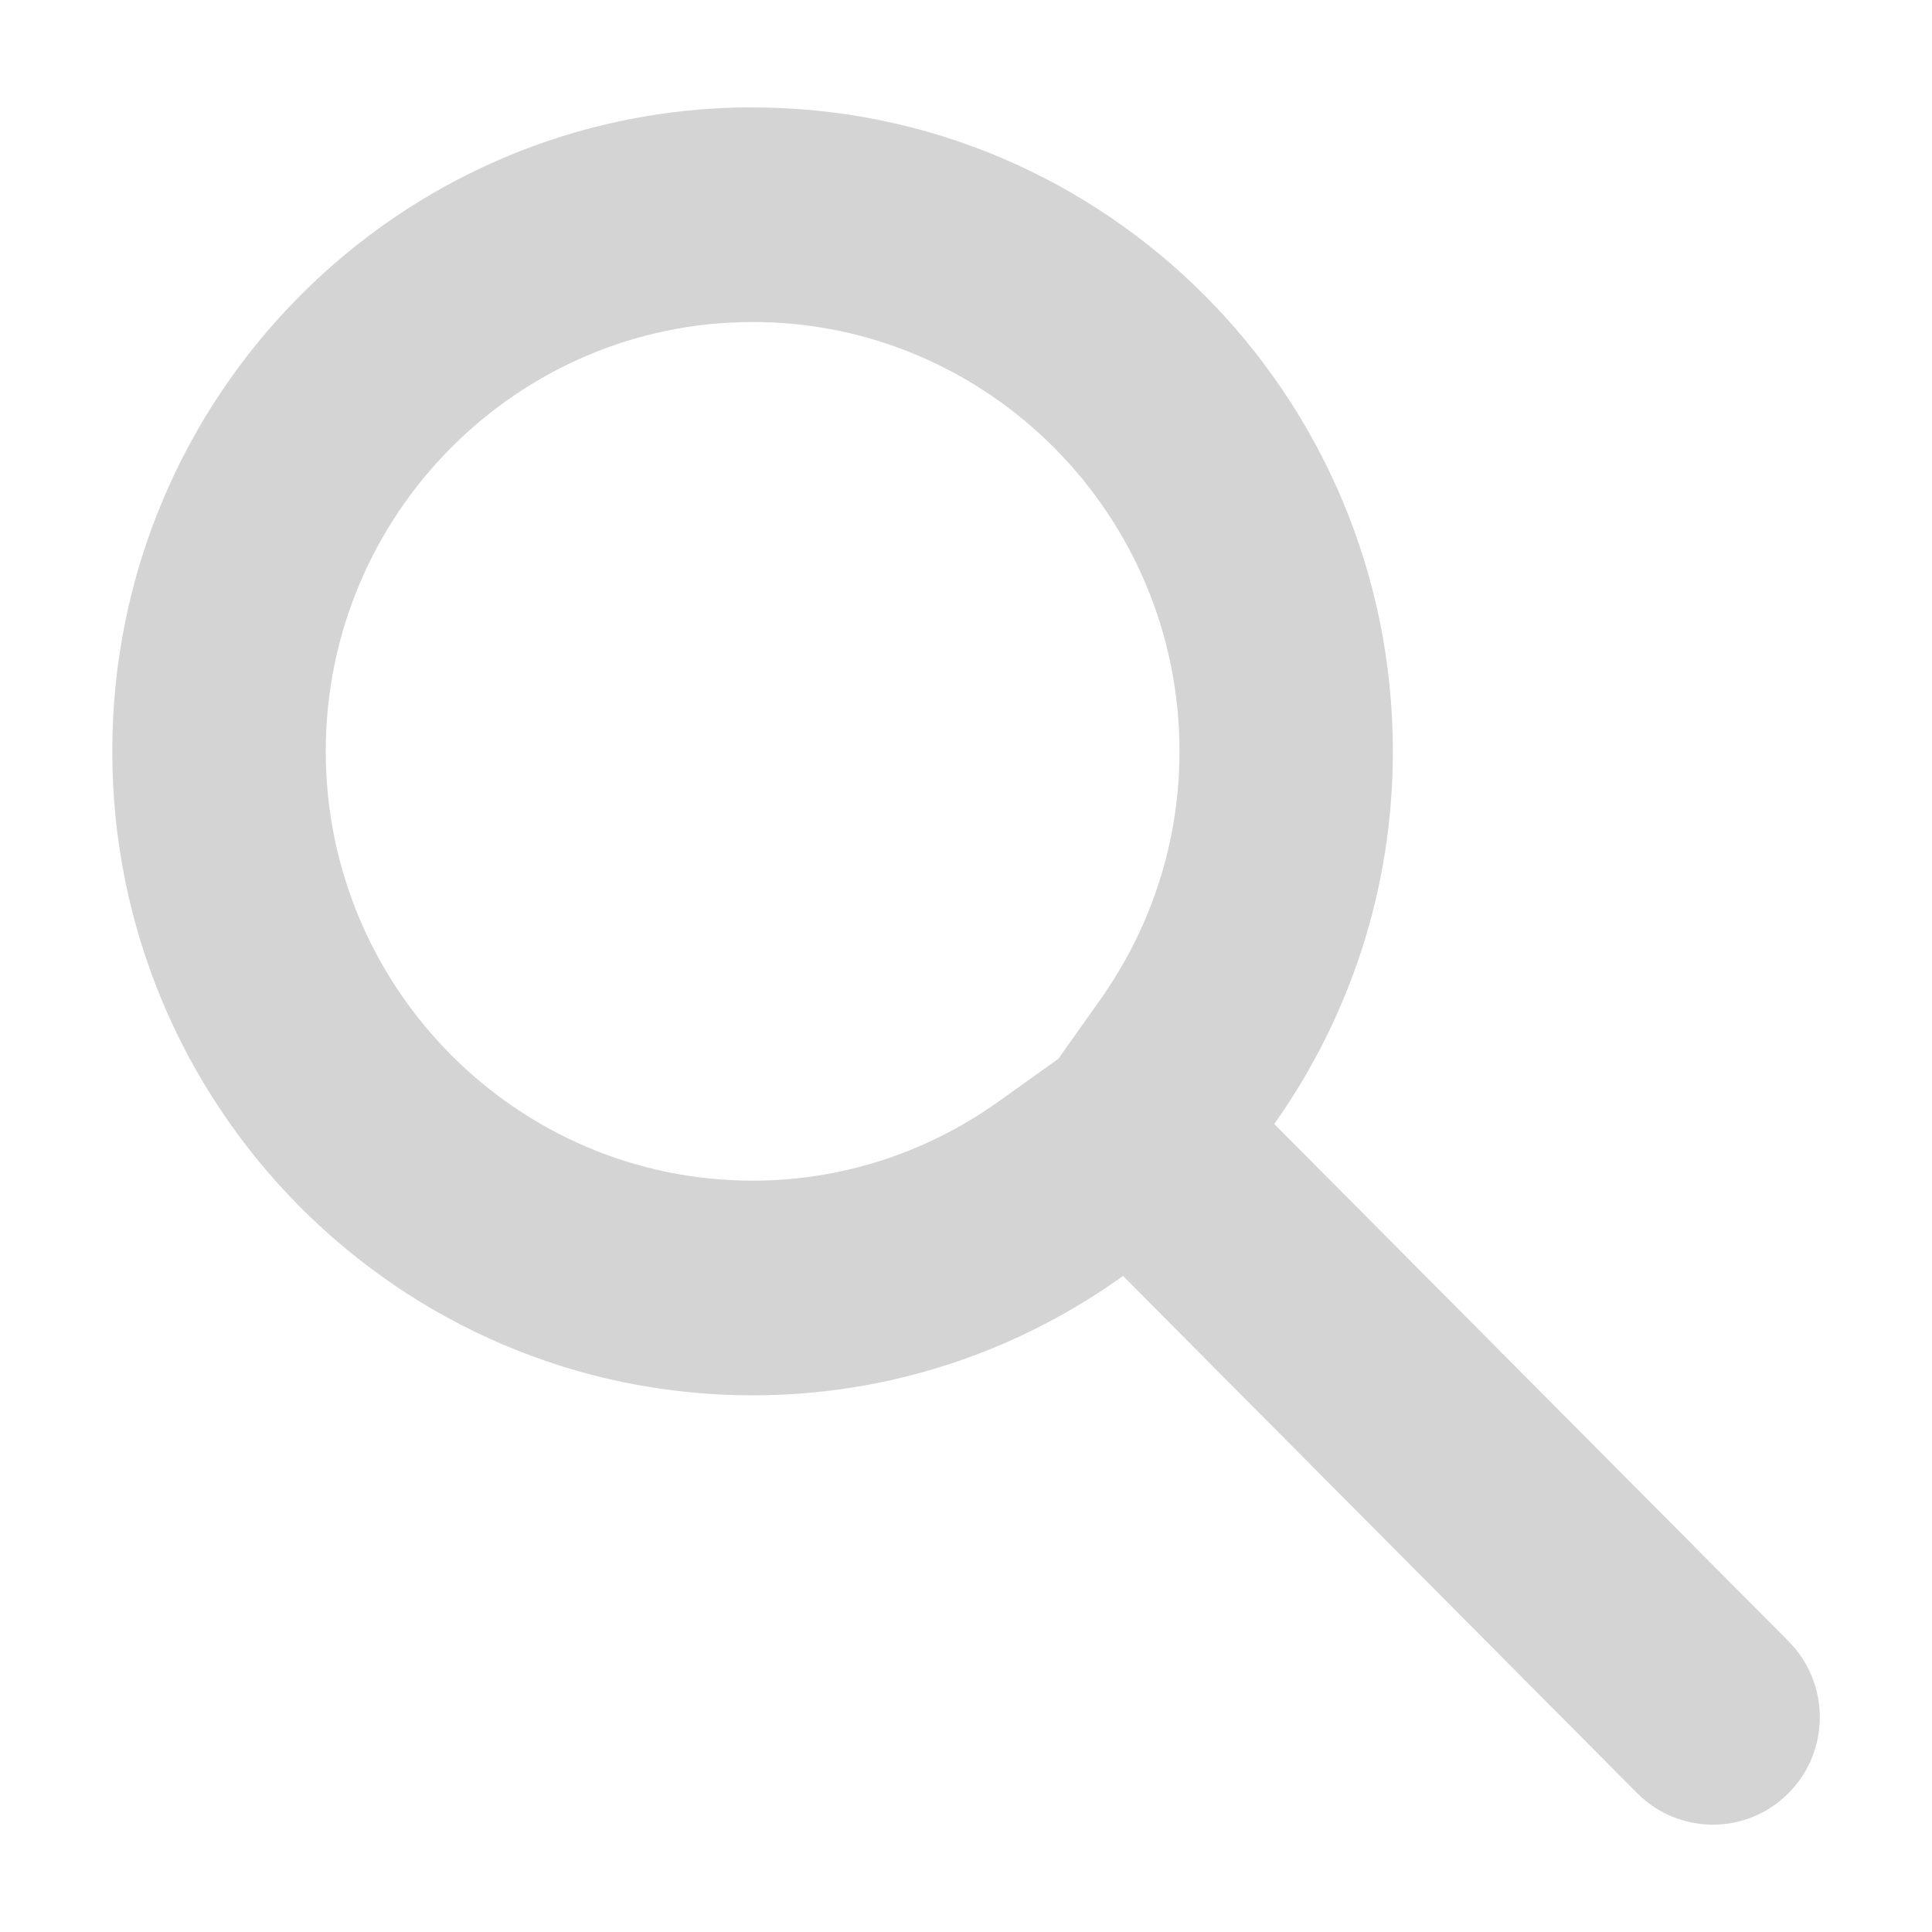
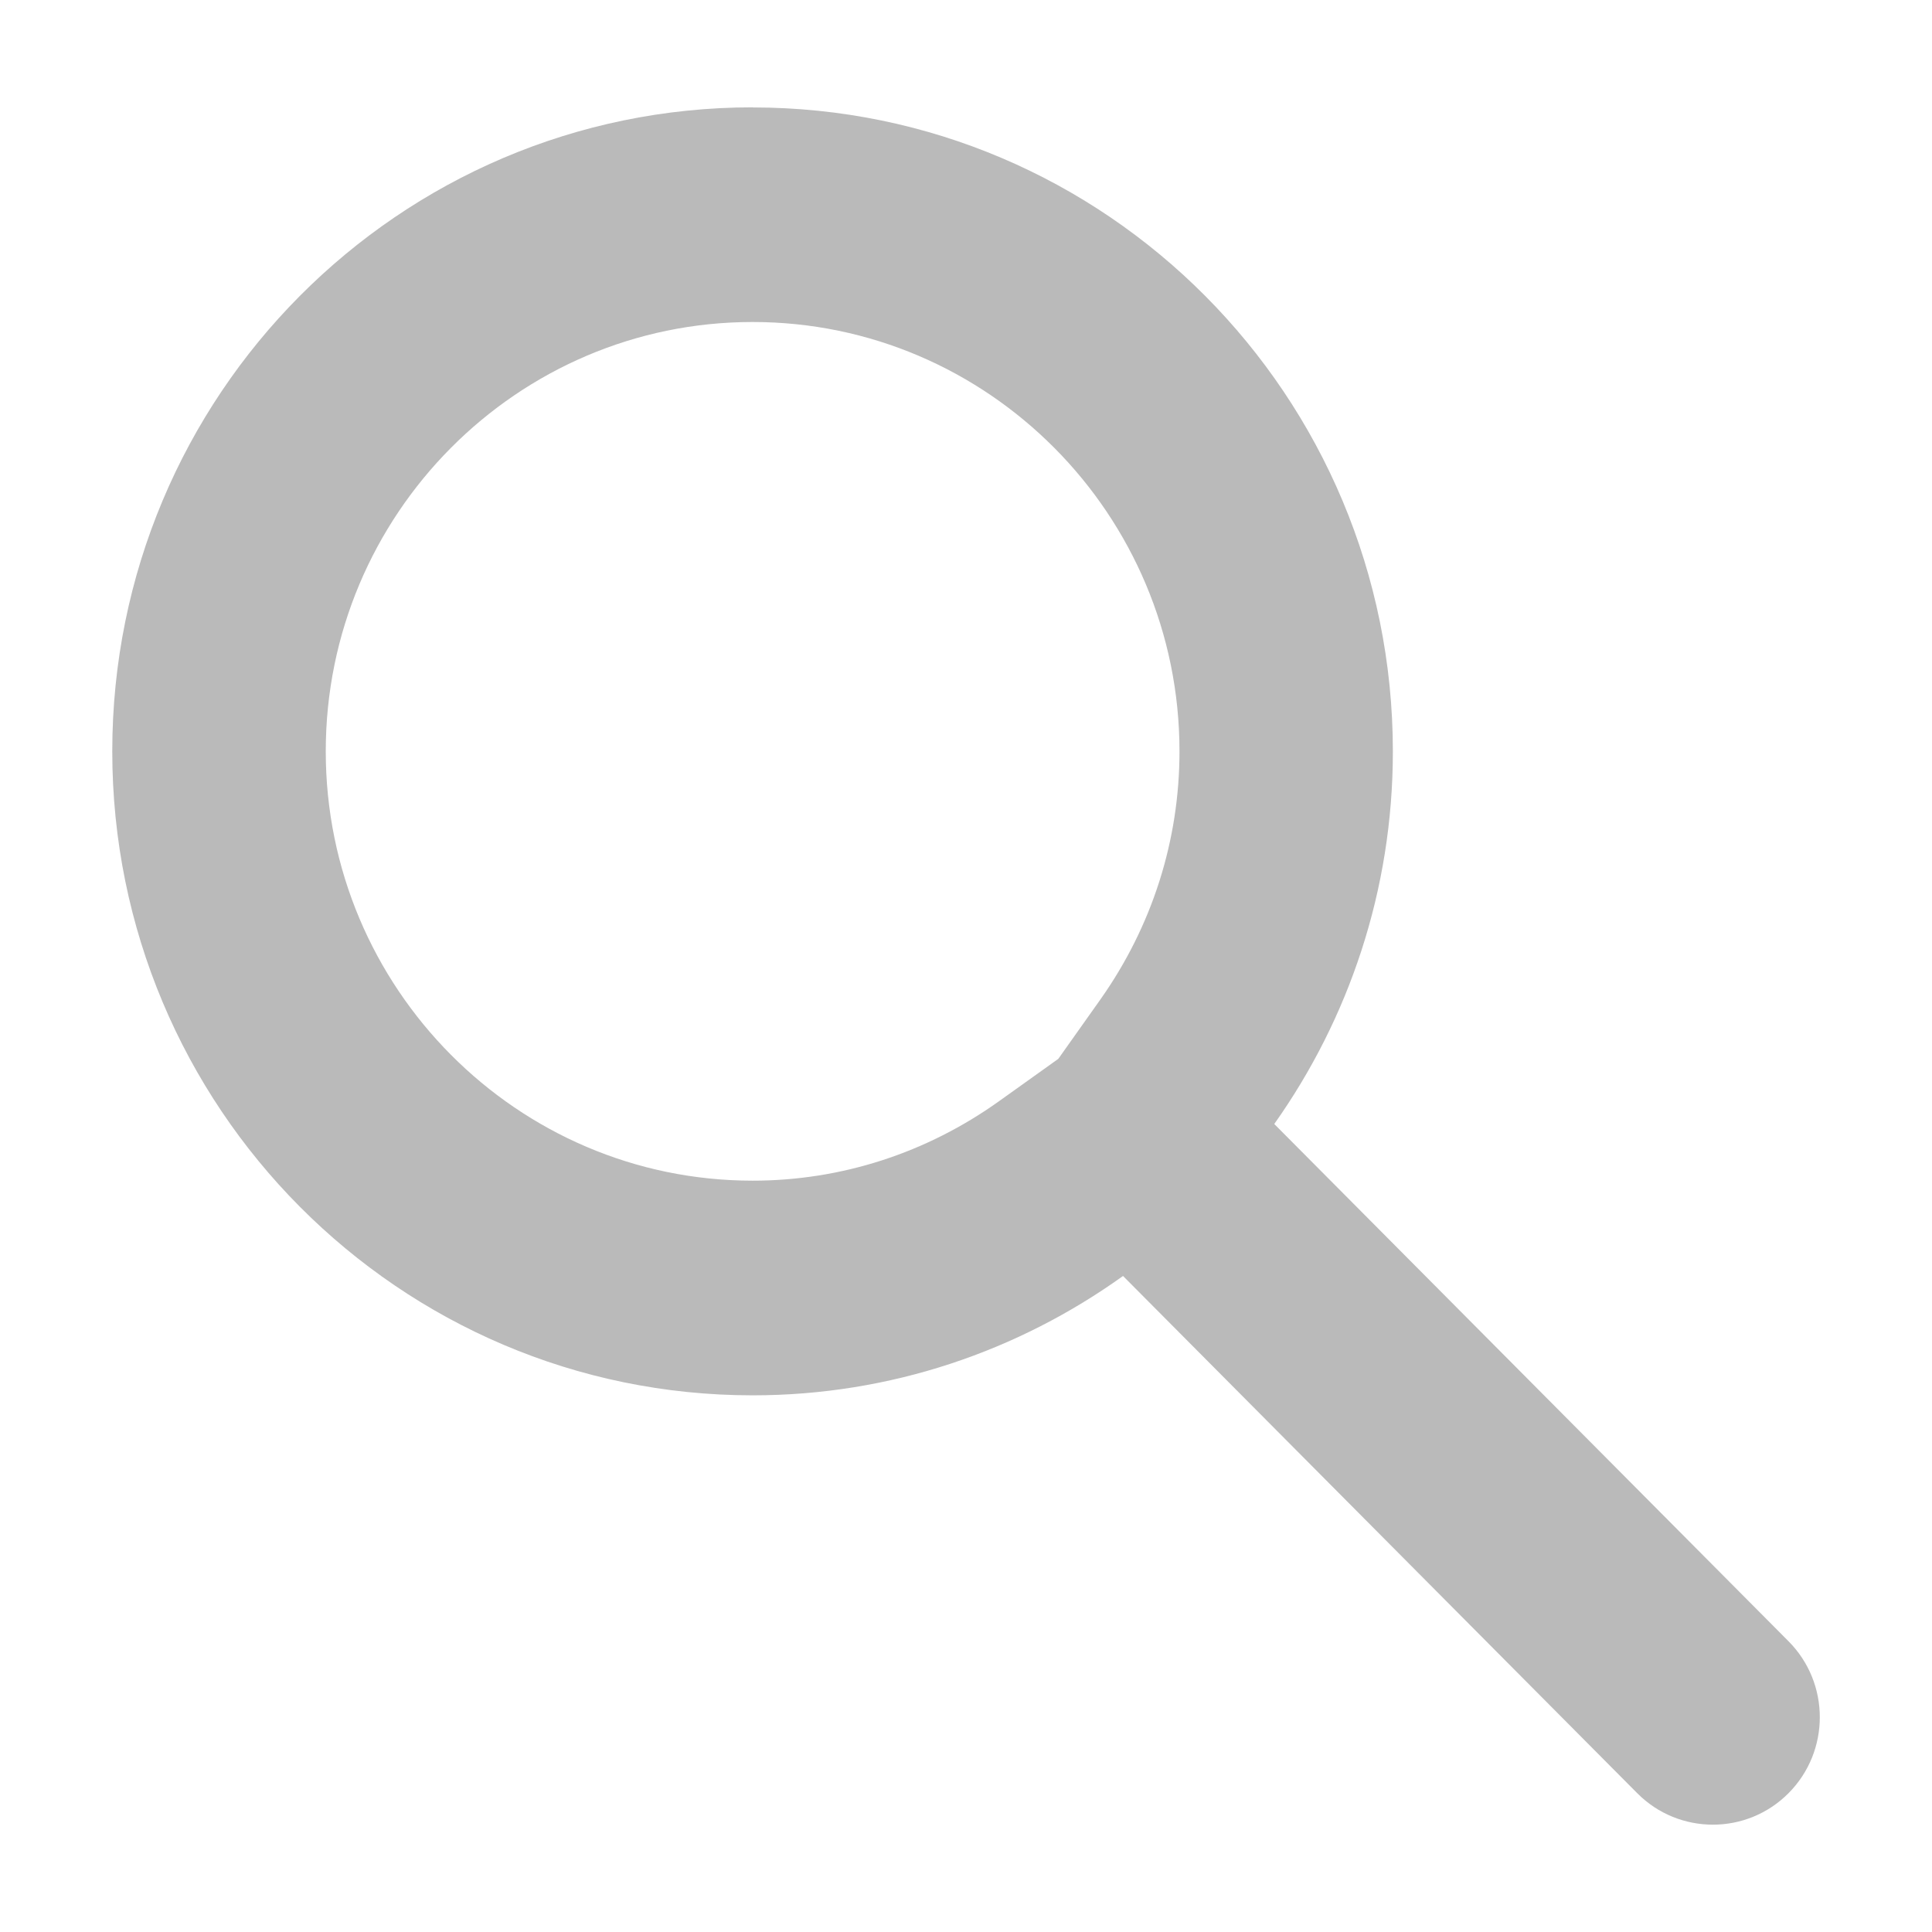
<svg xmlns="http://www.w3.org/2000/svg" version="1.1" width="18" height="18" viewBox="0 0 18 18">
-   <path fill="rgb(212, 212, 212)" d="M7.012 3c2.193 0 3.977 1.794 3.977 4 0 0.831-0.255 1.63-0.737 2.312l-0.392 0.553-0.55 0.393c-0.678 0.485-1.473 0.742-2.298 0.742-2.193 0-3.977-1.794-3.977-4s1.784-4 3.977-4zM7.012 1c-3.295 0-5.966 2.686-5.966 6s2.671 6 5.966 6c1.288 0 2.477-0.414 3.451-1.112l4.791 4.819c0.195 0.196 0.45 0.293 0.705 0.293s0.51-0.098 0.704-0.293c0.389-0.391 0.389-1.025 0-1.416l-4.791-4.819c0.694-0.98 1.105-2.177 1.105-3.471 0-3.314-2.671-6-5.965-6v0z" />
+   <path fill="rgb(186, 186, 186)" d="M7.012 3c2.193 0 3.977 1.794 3.977 4 0 0.831-0.255 1.63-0.737 2.312l-0.392 0.553-0.55 0.393c-0.678 0.485-1.473 0.742-2.298 0.742-2.193 0-3.977-1.794-3.977-4s1.784-4 3.977-4zM7.012 1c-3.295 0-5.966 2.686-5.966 6s2.671 6 5.966 6c1.288 0 2.477-0.414 3.451-1.112l4.791 4.819c0.195 0.196 0.45 0.293 0.705 0.293s0.51-0.098 0.704-0.293c0.389-0.391 0.389-1.025 0-1.416l-4.791-4.819c0.694-0.98 1.105-2.177 1.105-3.471 0-3.314-2.671-6-5.965-6v0z" />
</svg>
